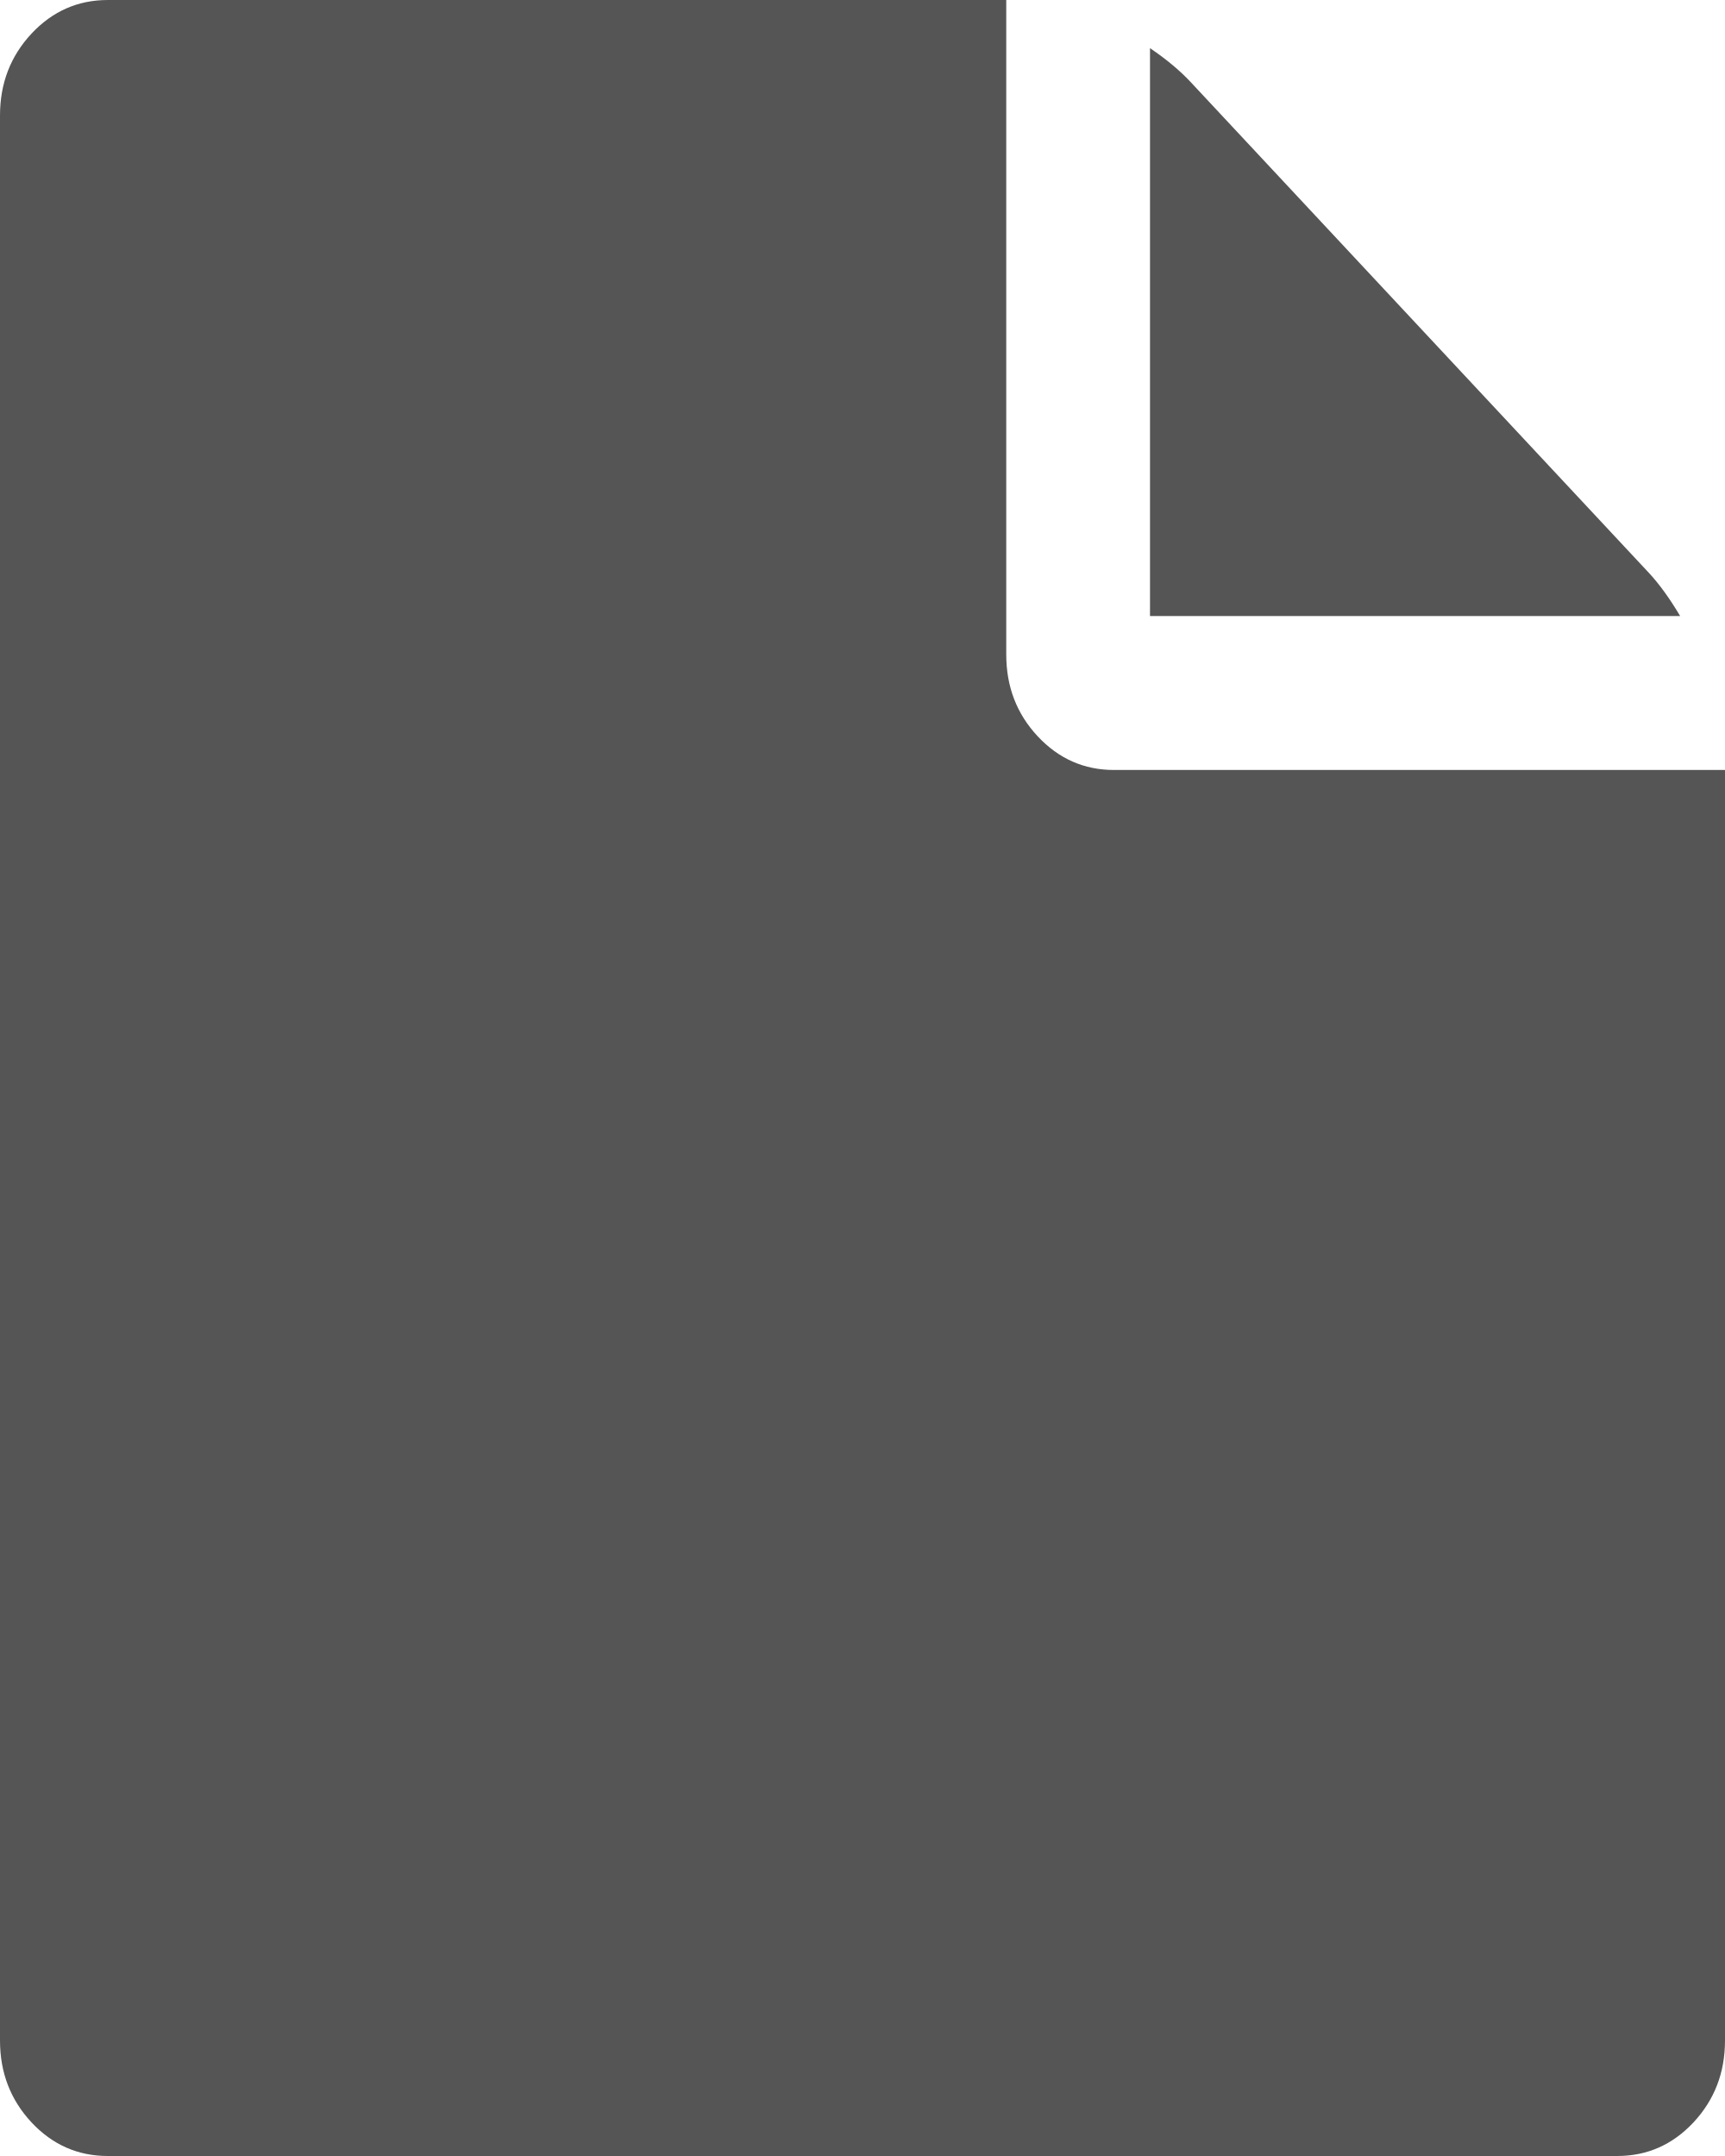
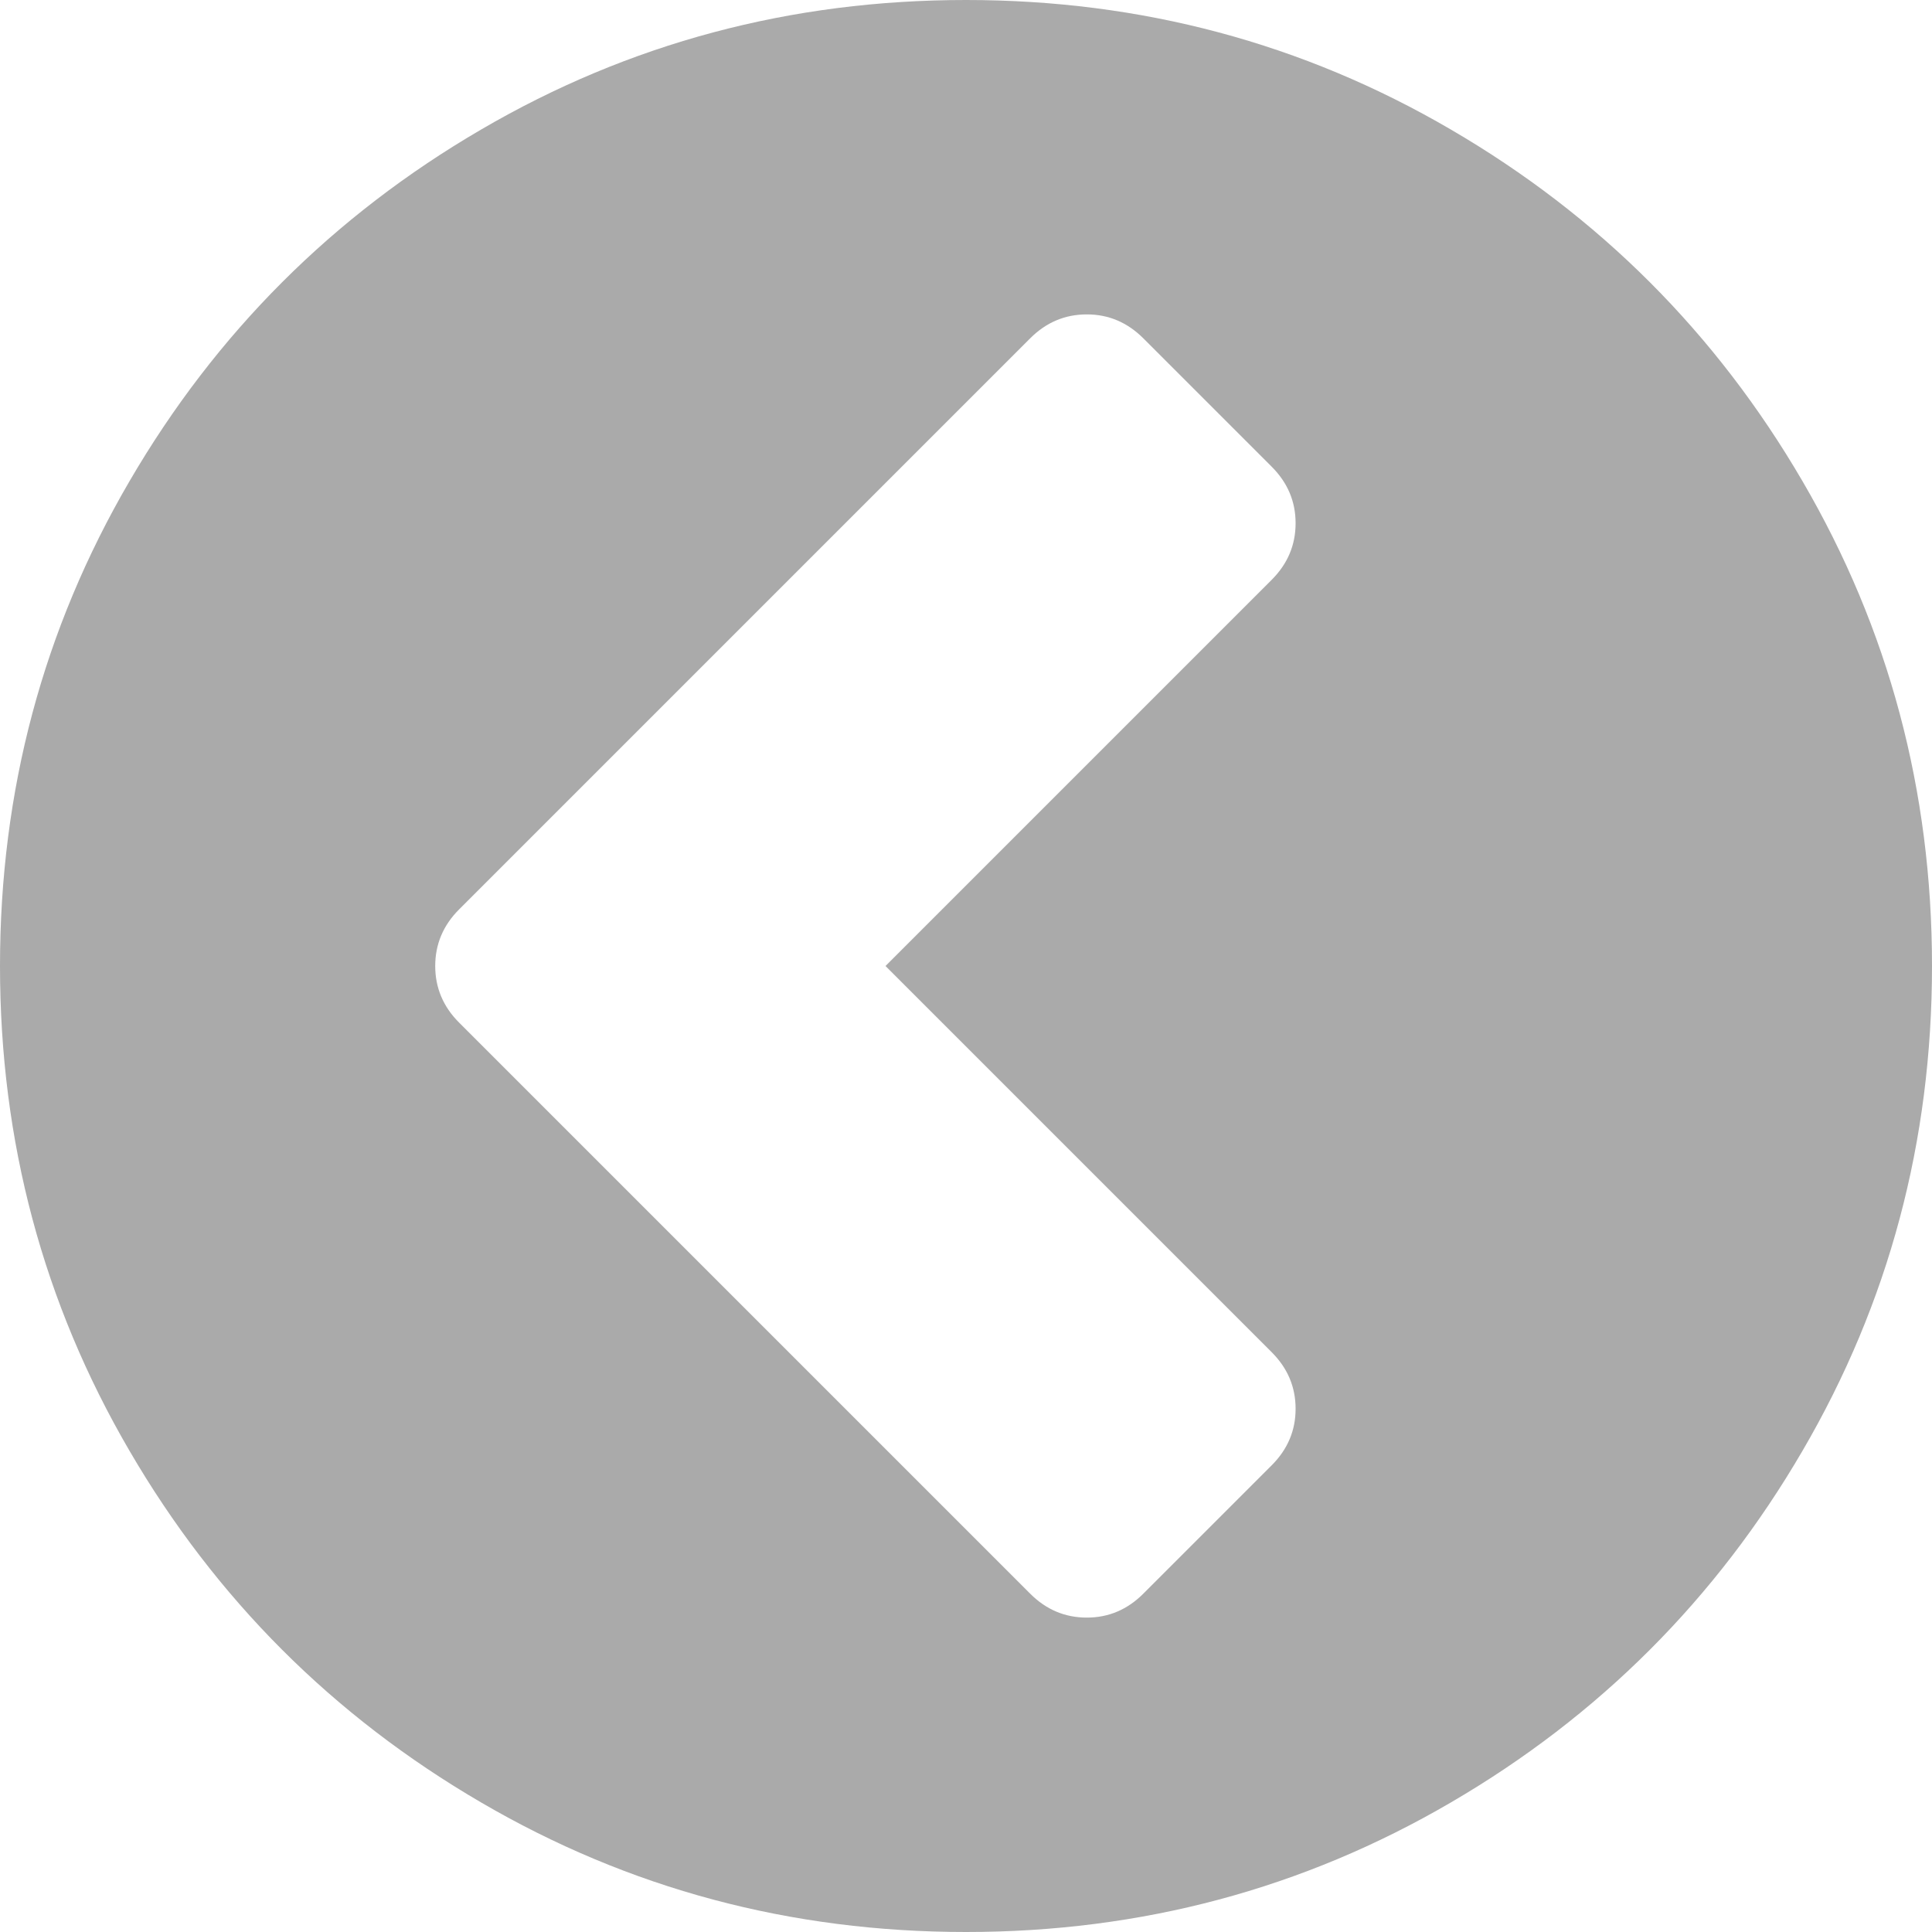
- <svg xmlns="http://www.w3.org/2000/svg" version="1.1" width="12px" height="15px">
-   <g transform="matrix(1 0 0 1 -29 -166 )">
-     <path d="M 11.688 4.286  L 8 4.286  L 8 0.335  C 8.115 0.413  8.208 0.491  8.281 0.569  L 11.469 3.984  C 11.542 4.062  11.615 4.163  11.688 4.286  Z M 7 0  L 7 4.554  C 7 4.777  7.073 4.967  7.219 5.123  C 7.365 5.279  7.542 5.357  7.75 5.357  L 12 5.357  L 12 14.196  C 12 14.42  11.927 14.609  11.781 14.766  C 11.635 14.922  11.458 15  11.25 15  L 0.75 15  C 0.542 15  0.365 14.922  0.219 14.766  C 0.073 14.609  0 14.42  0 14.196  L 0 0.804  C 0 0.58  0.073 0.391  0.219 0.234  C 0.365 0.078  0.542 0  0.75 0  L 7 0  Z " fill-rule="nonzero" fill="#555555" stroke="none" transform="matrix(1 0 0 1 29 166 )" />
+ <svg xmlns="http://www.w3.org/2000/svg" version="1.1" width="15px" height="15px">
+   <g transform="matrix(1 0 0 1 -151 -369 )">
+     <path d="M 8.438 12.559  C 8.607 12.559  8.753 12.497  8.877 12.373  L 9.873 11.377  C 9.997 11.253  10.059 11.107  10.059 10.938  C 10.059 10.768  9.997 10.622  9.873 10.498  L 6.875 7.5  L 9.873 4.502  C 9.997 4.378  10.059 4.232  10.059 4.062  C 10.059 3.893  9.997 3.747  9.873 3.623  L 8.877 2.627  C 8.753 2.503  8.607 2.441  8.438 2.441  C 8.268 2.441  8.122 2.503  7.998 2.627  L 3.564 7.061  C 3.441 7.184  3.379 7.331  3.379 7.5  C 3.379 7.669  3.441 7.816  3.564 7.939  L 7.998 12.373  C 8.122 12.497  8.268 12.559  8.438 12.559  Z M 13.994 3.735  C 14.665 4.884  15 6.139  15 7.5  C 15 8.861  14.665 10.116  13.994 11.265  C 13.324 12.414  12.414 13.324  11.265 13.994  C 10.116 14.665  8.861 15  7.5 15  C 6.139 15  4.884 14.665  3.735 13.994  C 2.586 13.324  1.676 12.414  1.006 11.265  C 0.335 10.116  0 8.861  0 7.5  C 0 6.139  0.335 4.884  1.006 3.735  C 1.676 2.586  2.586 1.676  3.735 1.006  C 4.884 0.335  6.139 0  7.5 0  C 8.861 0  10.116 0.335  11.265 1.006  C 12.414 1.676  13.324 2.586  13.994 3.735  Z " fill-rule="nonzero" fill="#aaaaaa" stroke="none" transform="matrix(1 0 0 1 151 369 )" />
  </g>
</svg>
